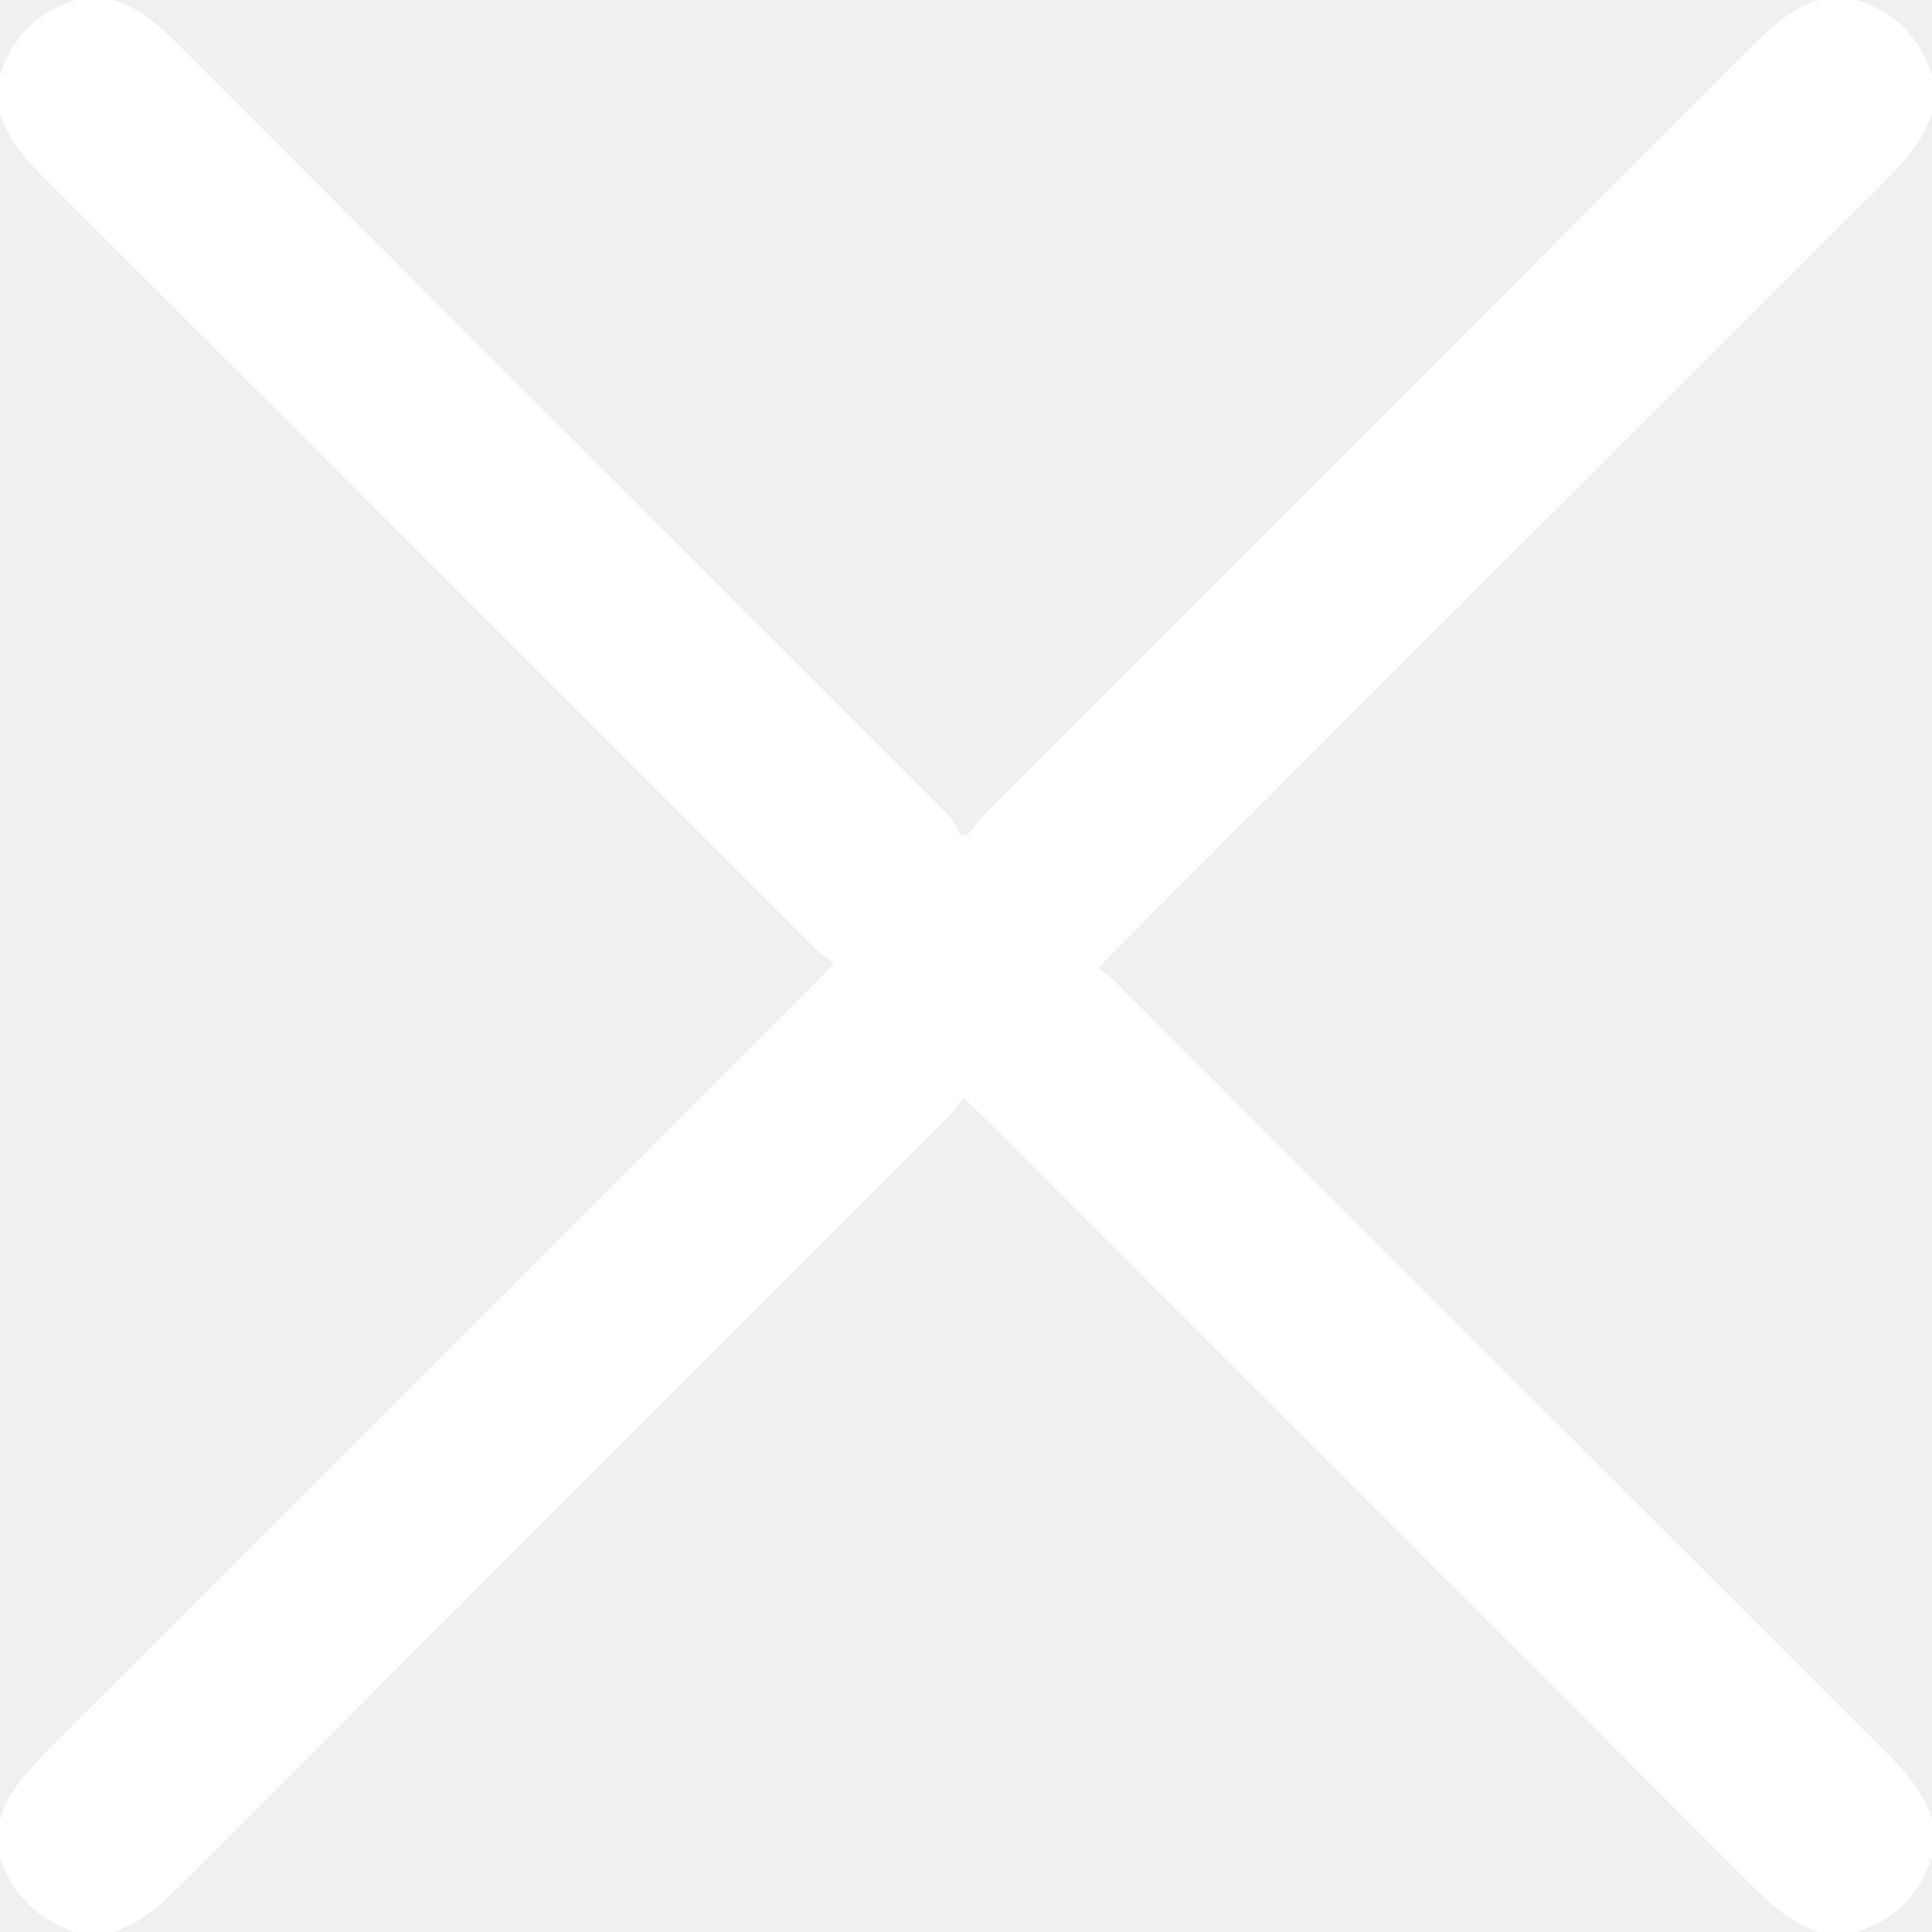
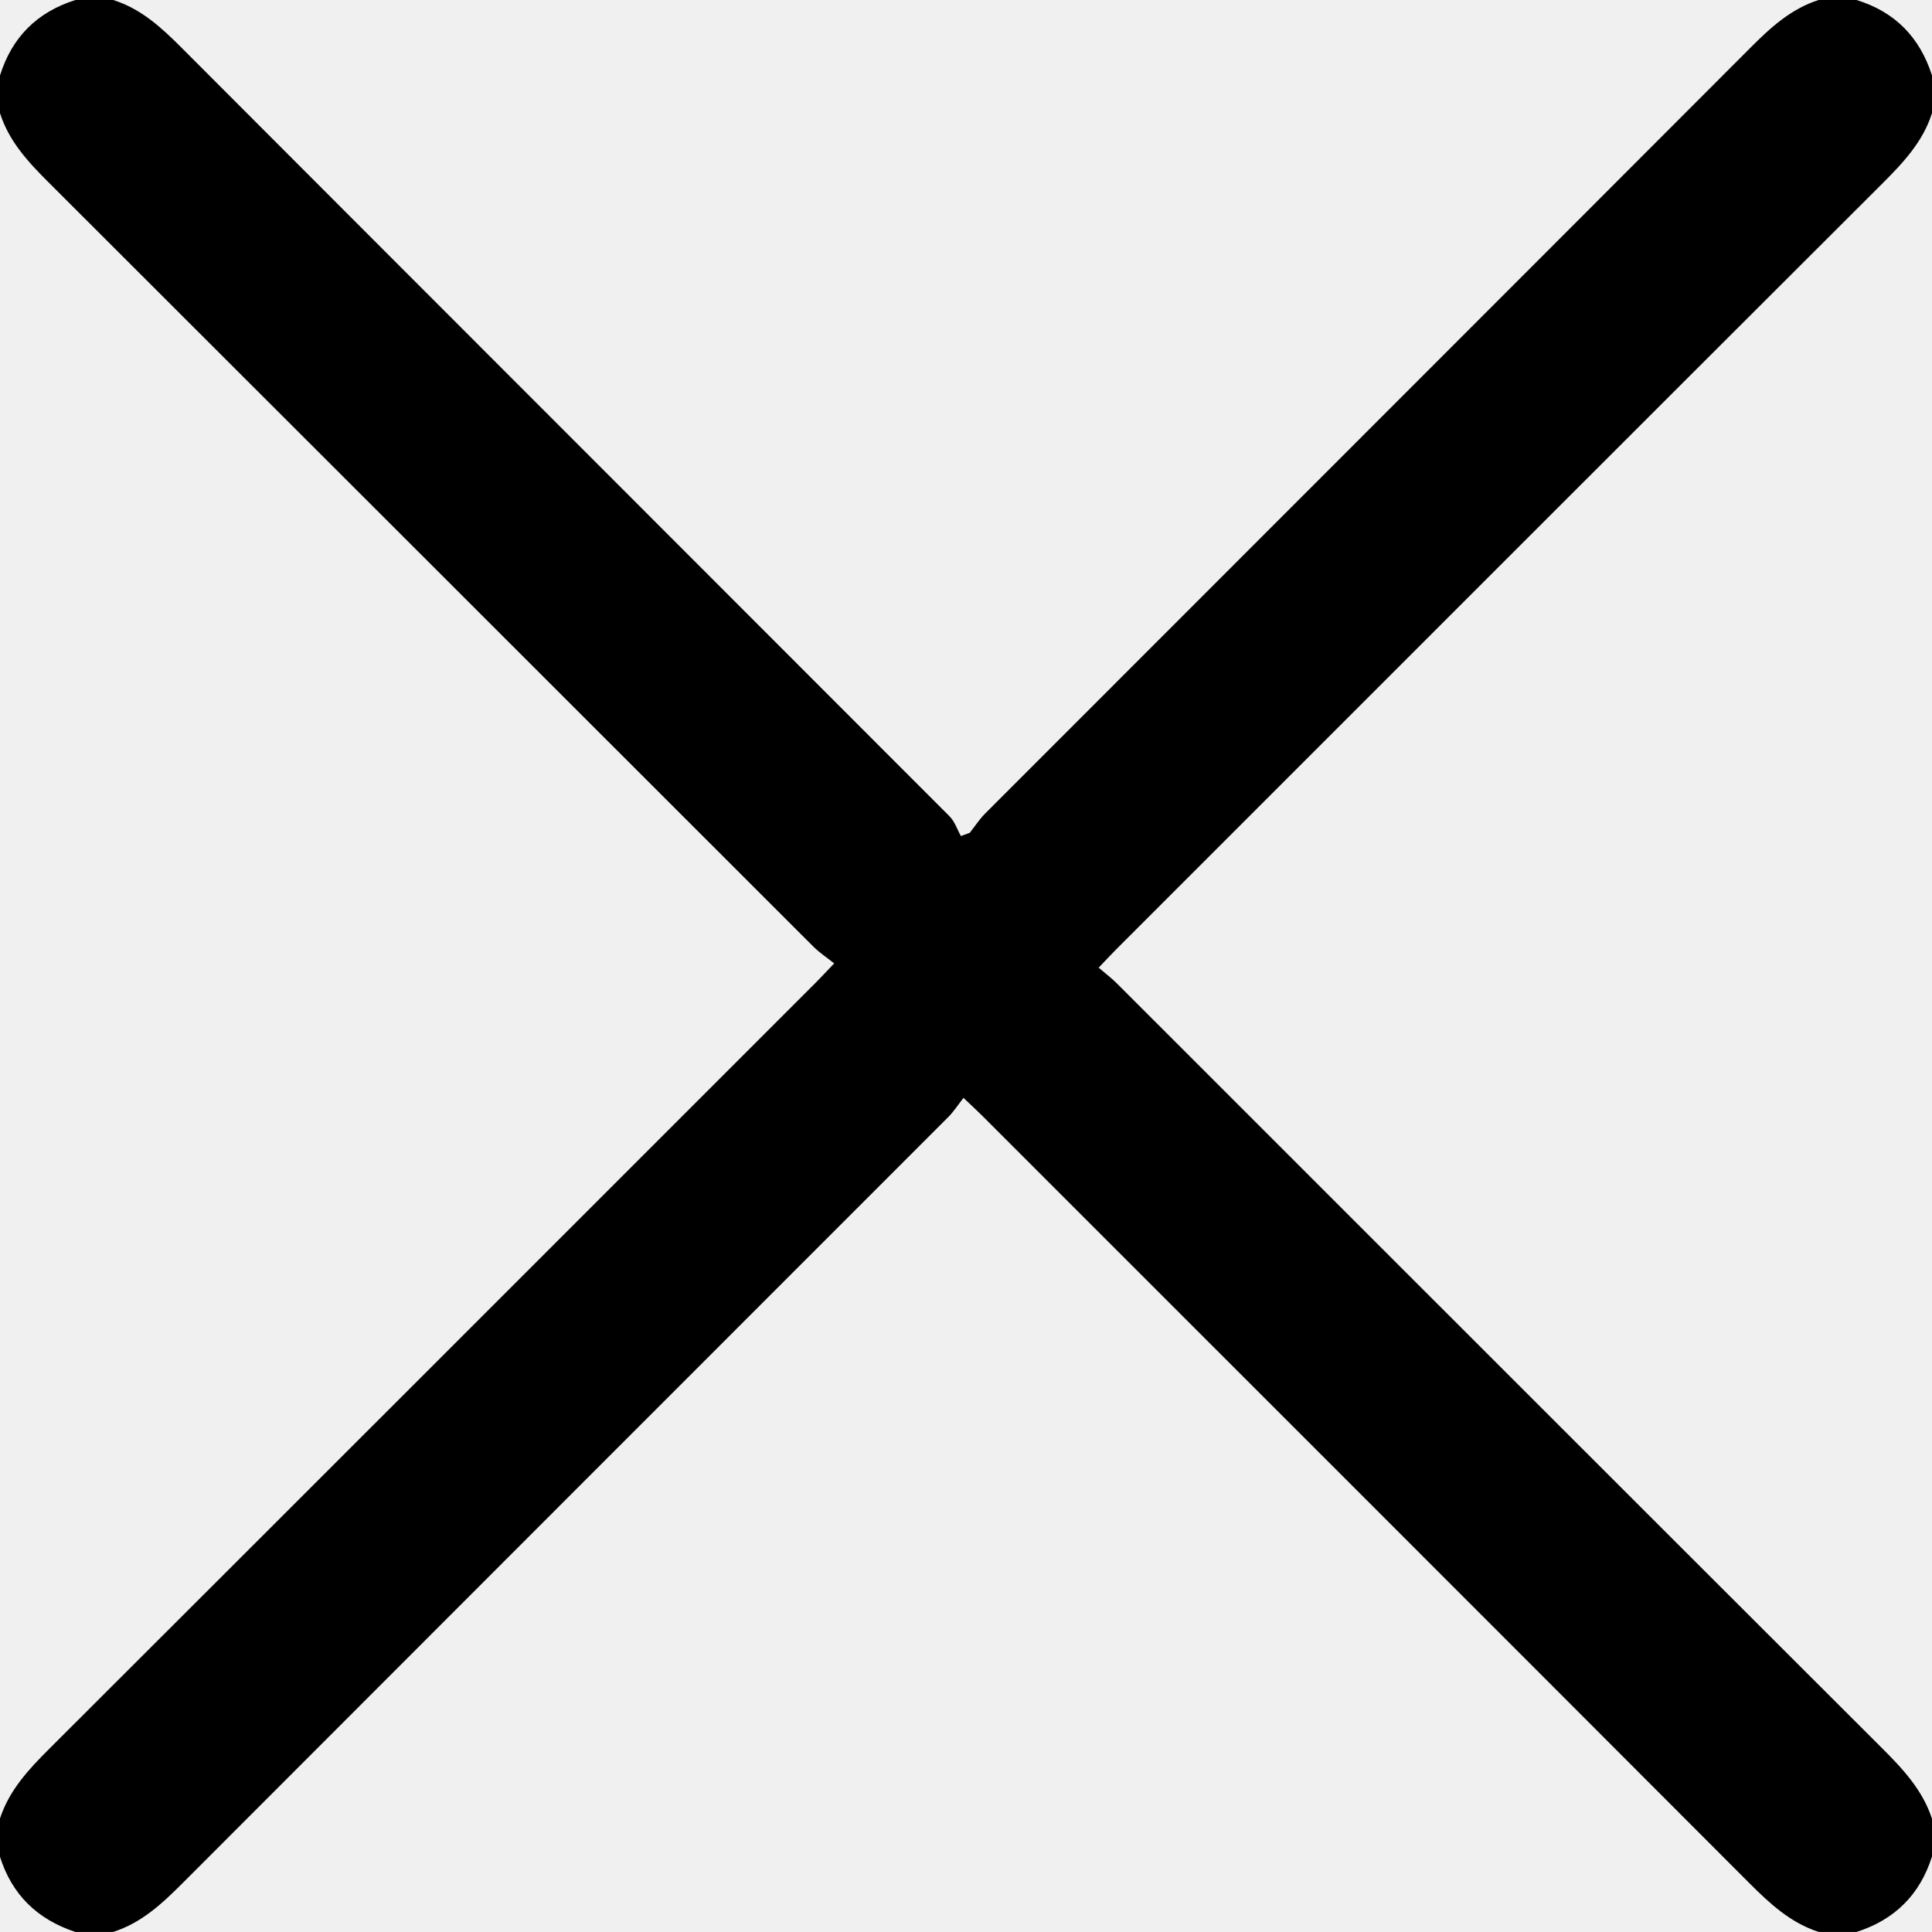
<svg xmlns="http://www.w3.org/2000/svg" id="Layer_2" data-name="Layer 2" viewBox="0 0 384 384">
  <defs>
    <style>
      .cls-1 {
        fill: #fff;
        stroke-width: 0px;
      }
    </style>
  </defs>
  <g id="Layer_1-2" data-name="Layer 1">
-     <path class="cls-1" d="m361.5,0h7.5c7.65,2.35,12.58,7.42,15,15v7.5c-1.8,5.64-5.66,9.77-9.75,13.86-50.86,50.77-101.66,101.6-152.47,152.41-1.03,1.03-2.01,2.1-3.41,3.56,1.41,1.21,2.61,2.12,3.66,3.17,50.65,50.63,101.27,101.28,151.95,151.87,4.18,4.17,8.14,8.38,10.02,14.12v7.5c-2.4,7.6-7.42,12.58-15,15h-7.5c-5.64-1.81-9.77-5.67-13.86-9.76-50.77-50.86-101.6-101.66-152.42-152.47-1.03-1.03-2.1-2.01-3.72-3.55-1.15,1.47-1.97,2.76-3.02,3.81-50.71,50.74-101.45,101.45-152.14,152.22-4.09,4.09-8.21,7.96-13.86,9.75h-7.5c-7.52-2.48-12.62-7.38-15-15v-7.5c1.83-5.63,5.67-9.77,9.77-13.86,50.86-50.77,101.66-101.6,152.48-152.42,1.03-1.03,2.01-2.1,3.57-3.73-1.56-1.24-2.94-2.14-4.08-3.28C110.98,137.51,60.27,86.77,9.5,36.09,5.49,32.09,1.76,28.01,0,22.5v-7.5C2.38,7.38,7.39,2.39,15,0h7.5c5.53,1.74,9.59,5.48,13.59,9.49,50.86,50.95,101.78,101.83,152.65,152.77,1.03,1.03,1.51,2.6,2.25,3.91.59-.22,1.17-.43,1.76-.65,1.01-1.27,1.9-2.66,3.03-3.8,50.71-50.75,101.45-101.46,152.13-152.23,4-4.01,8.07-7.75,13.59-9.5Z" />
+     <path className="cls-1" d="m361.5,0h7.5c7.65,2.35,12.58,7.42,15,15v7.5c-1.8,5.64-5.66,9.77-9.75,13.86-50.86,50.77-101.66,101.6-152.47,152.41-1.03,1.03-2.01,2.1-3.41,3.56,1.41,1.21,2.61,2.12,3.66,3.17,50.65,50.63,101.27,101.28,151.95,151.87,4.18,4.17,8.14,8.38,10.02,14.12v7.5c-2.4,7.6-7.42,12.58-15,15h-7.5c-5.64-1.81-9.77-5.67-13.86-9.76-50.77-50.86-101.6-101.66-152.42-152.47-1.03-1.03-2.1-2.01-3.72-3.55-1.15,1.47-1.97,2.76-3.02,3.81-50.71,50.74-101.45,101.45-152.14,152.22-4.09,4.09-8.21,7.96-13.86,9.75h-7.5c-7.52-2.48-12.62-7.38-15-15v-7.5c1.83-5.63,5.67-9.77,9.77-13.86,50.86-50.77,101.66-101.6,152.48-152.42,1.03-1.03,2.01-2.1,3.57-3.73-1.56-1.24-2.94-2.14-4.08-3.28C110.98,137.51,60.27,86.77,9.5,36.09,5.49,32.09,1.76,28.01,0,22.5v-7.5C2.38,7.38,7.39,2.39,15,0h7.5c5.53,1.74,9.59,5.48,13.59,9.49,50.86,50.95,101.78,101.83,152.65,152.77,1.03,1.03,1.51,2.6,2.25,3.91.59-.22,1.17-.43,1.76-.65,1.01-1.27,1.9-2.66,3.03-3.8,50.71-50.75,101.45-101.46,152.13-152.23,4-4.01,8.07-7.75,13.59-9.5Z" />
  </g>
</svg>
